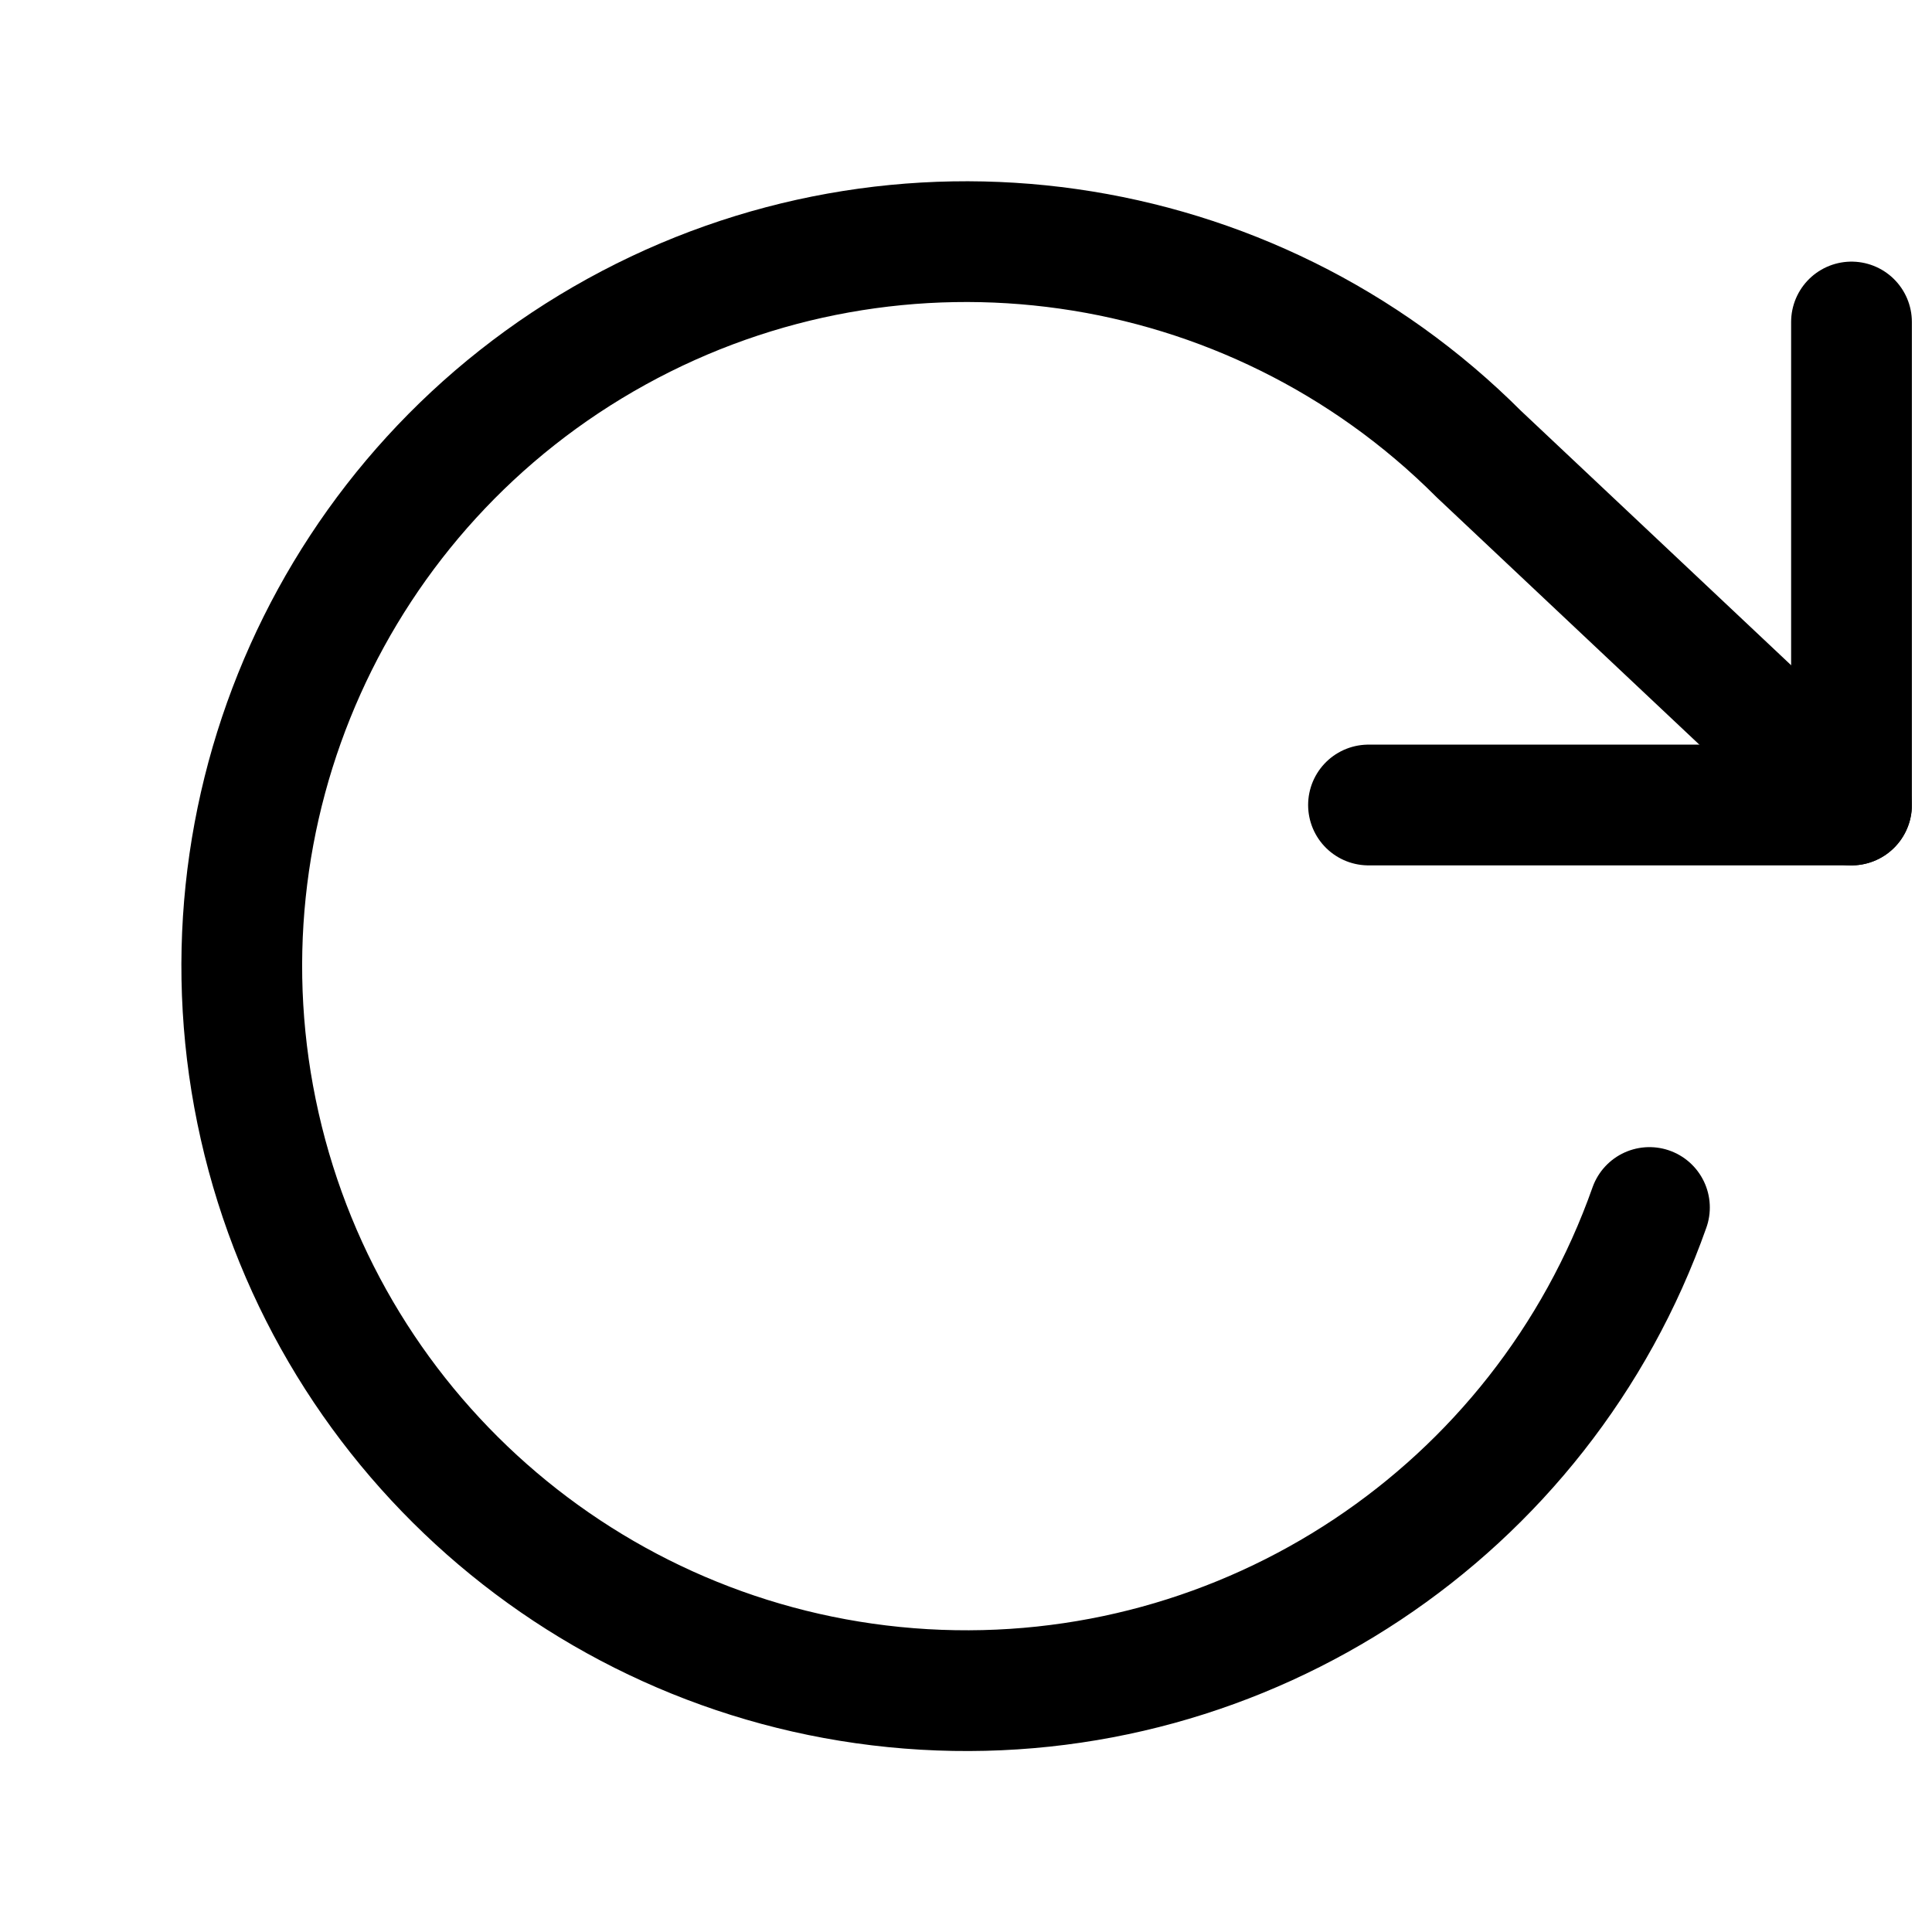
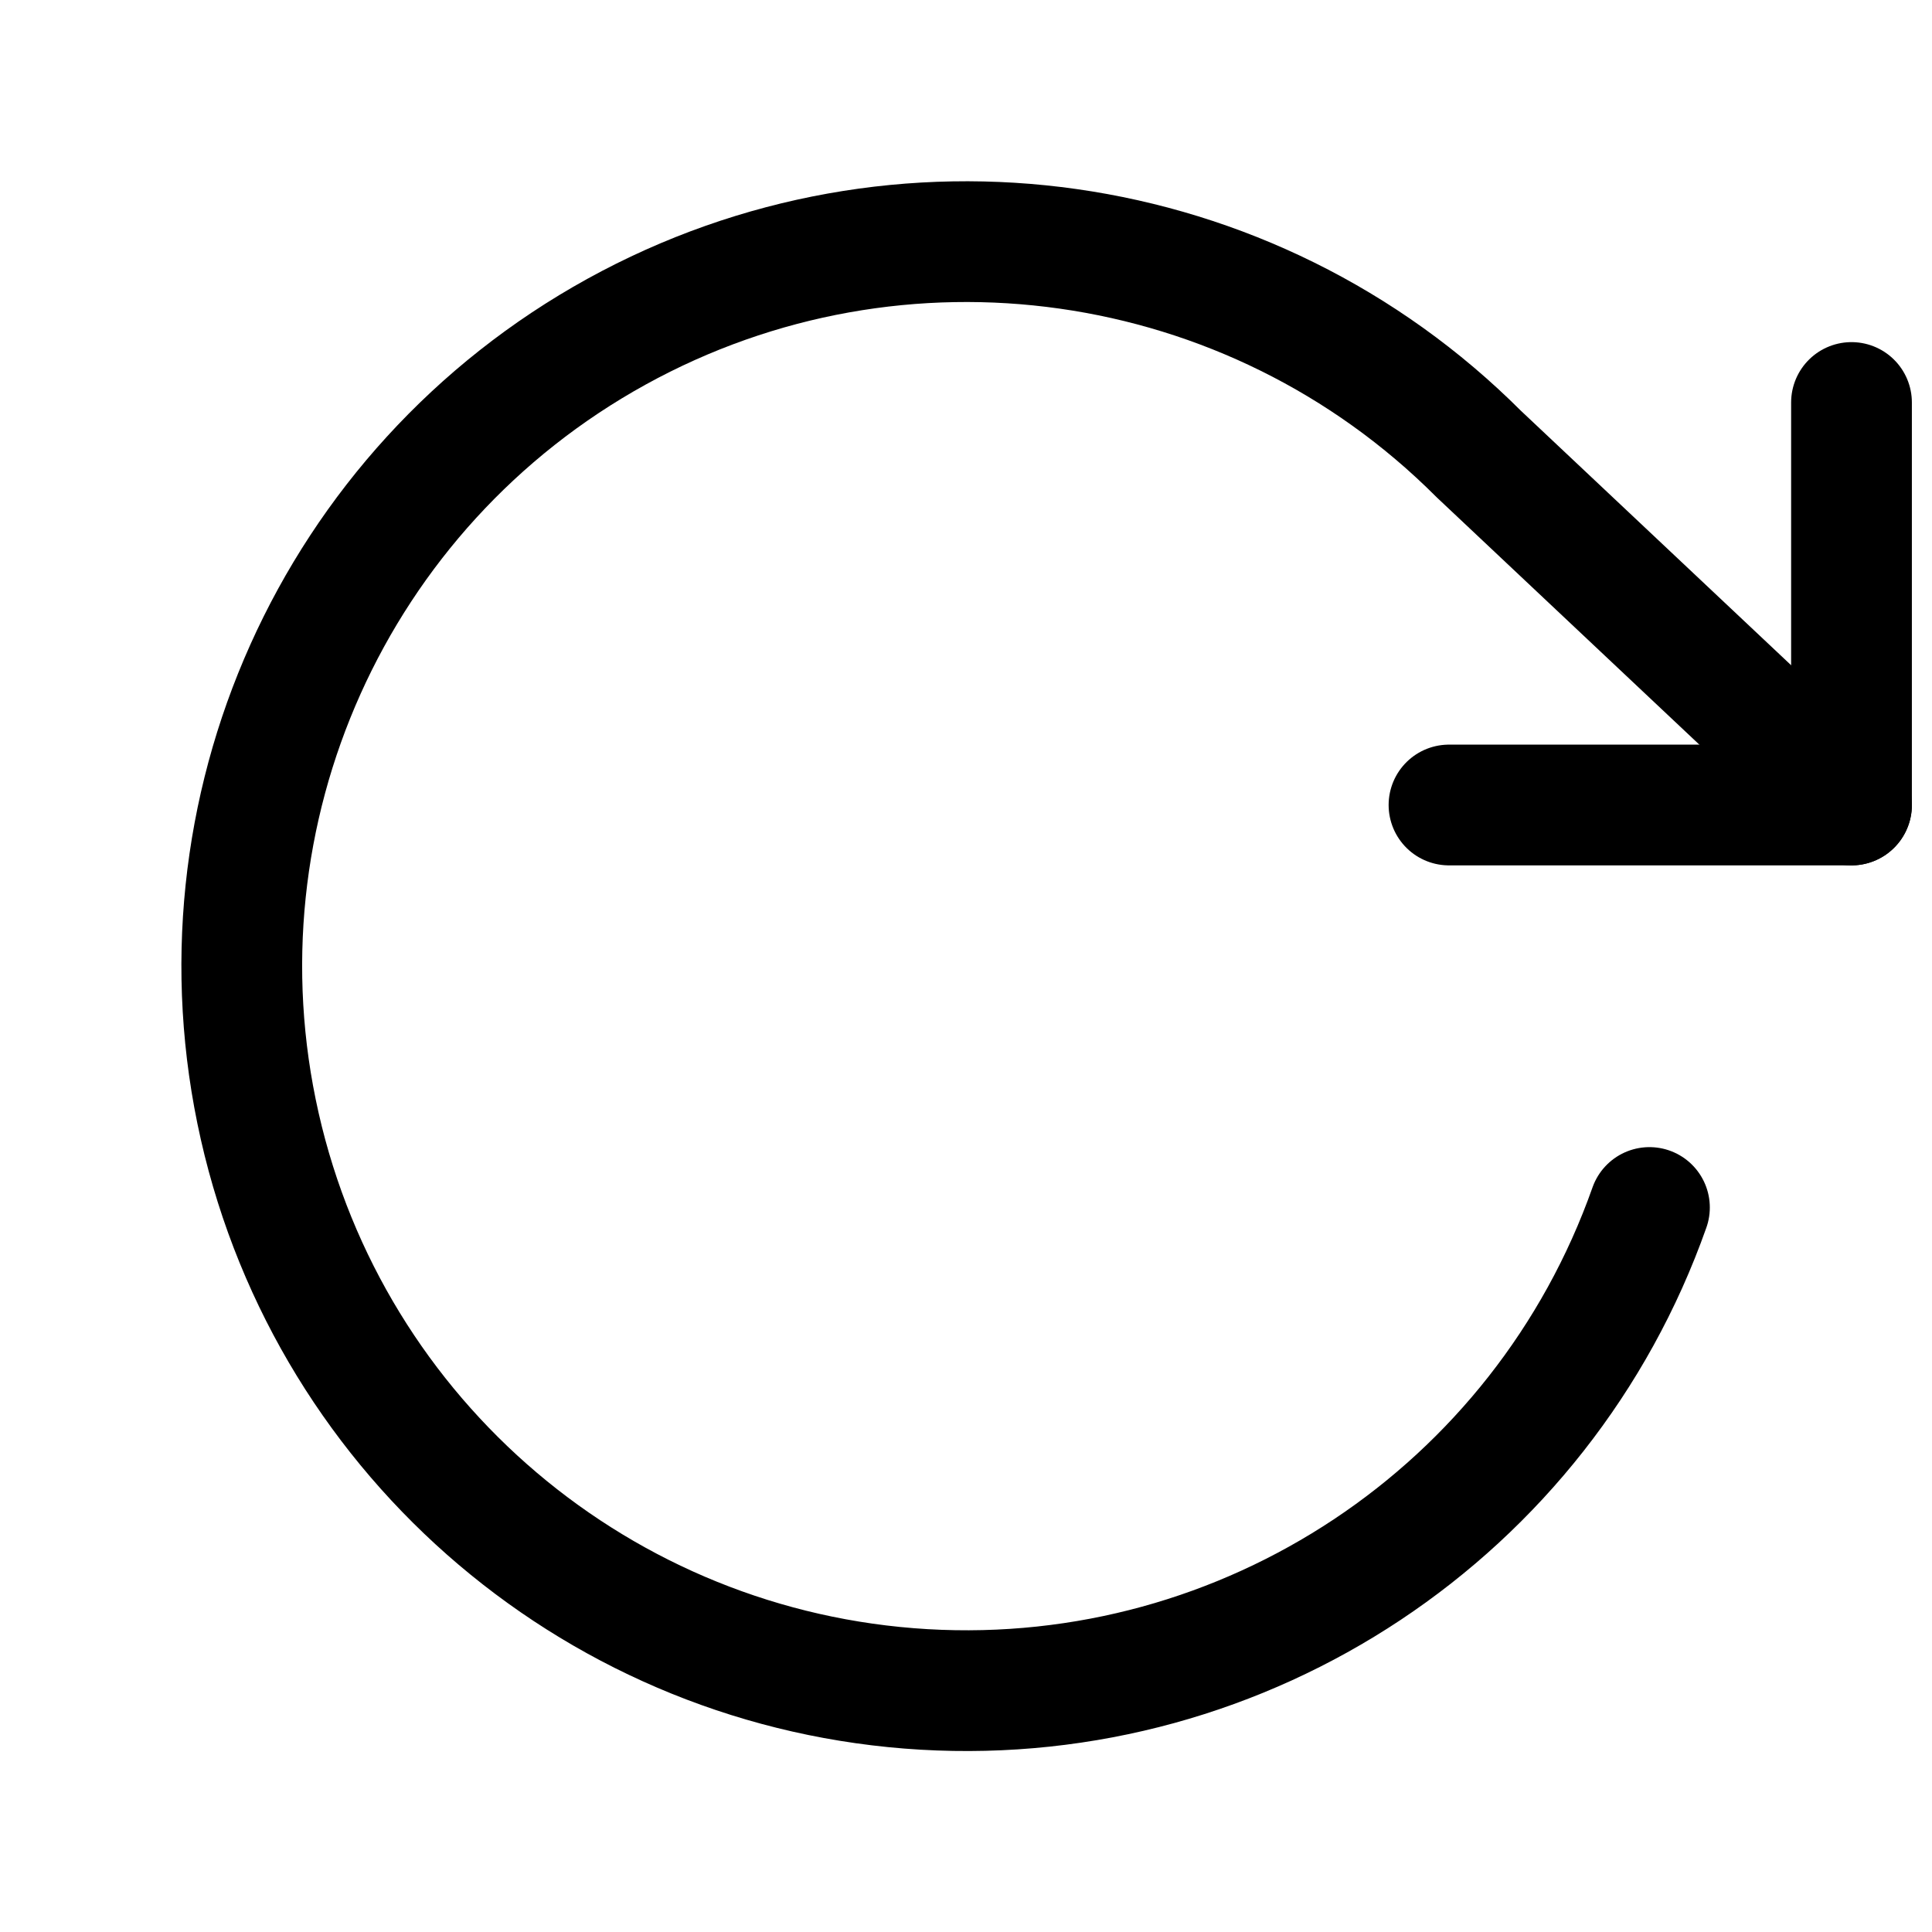
<svg viewBox="0 0 24 24" width="24" height="24" stroke="currentColor" stroke-width="1.5" fill="none" stroke-linecap="round" stroke-linejoin="round">
-   <polyline points="23 4 23 10 17 10" />
+   <polyline points="23 5 23 10 18 10" />
  <path d="M20.49 15a9 9 0 1 1-2.12-9.36L23 10" />
</svg>
